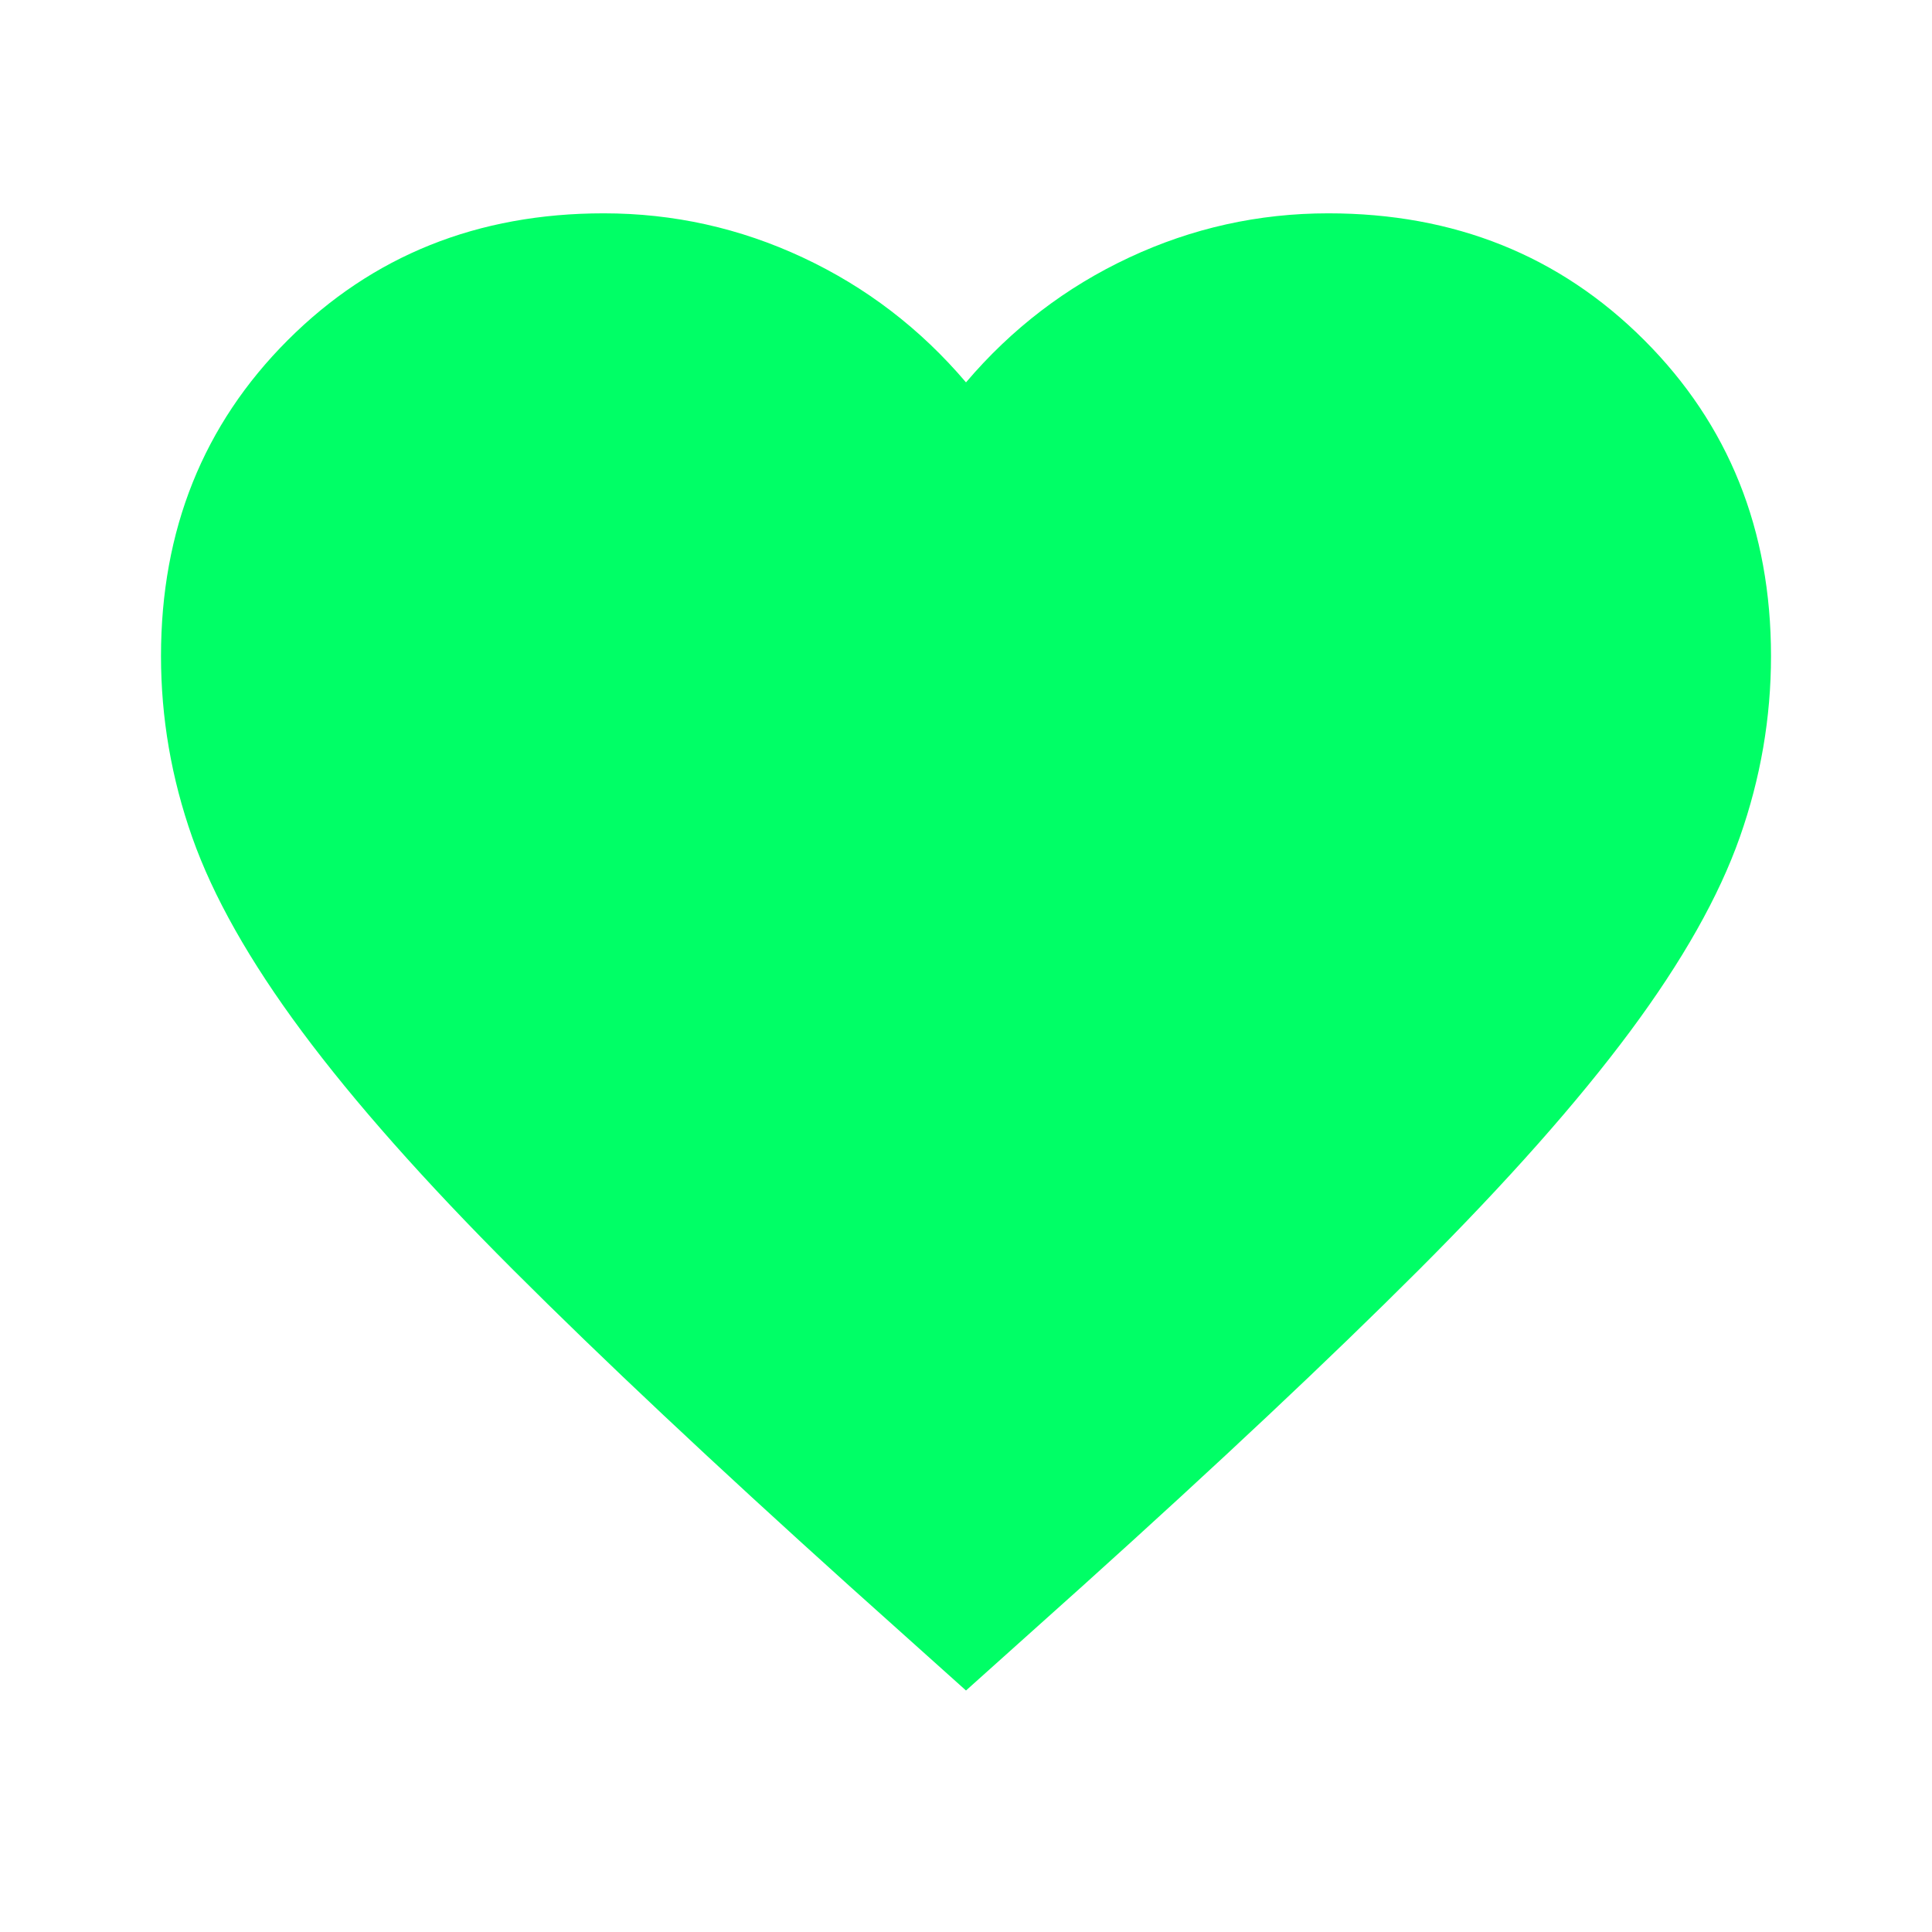
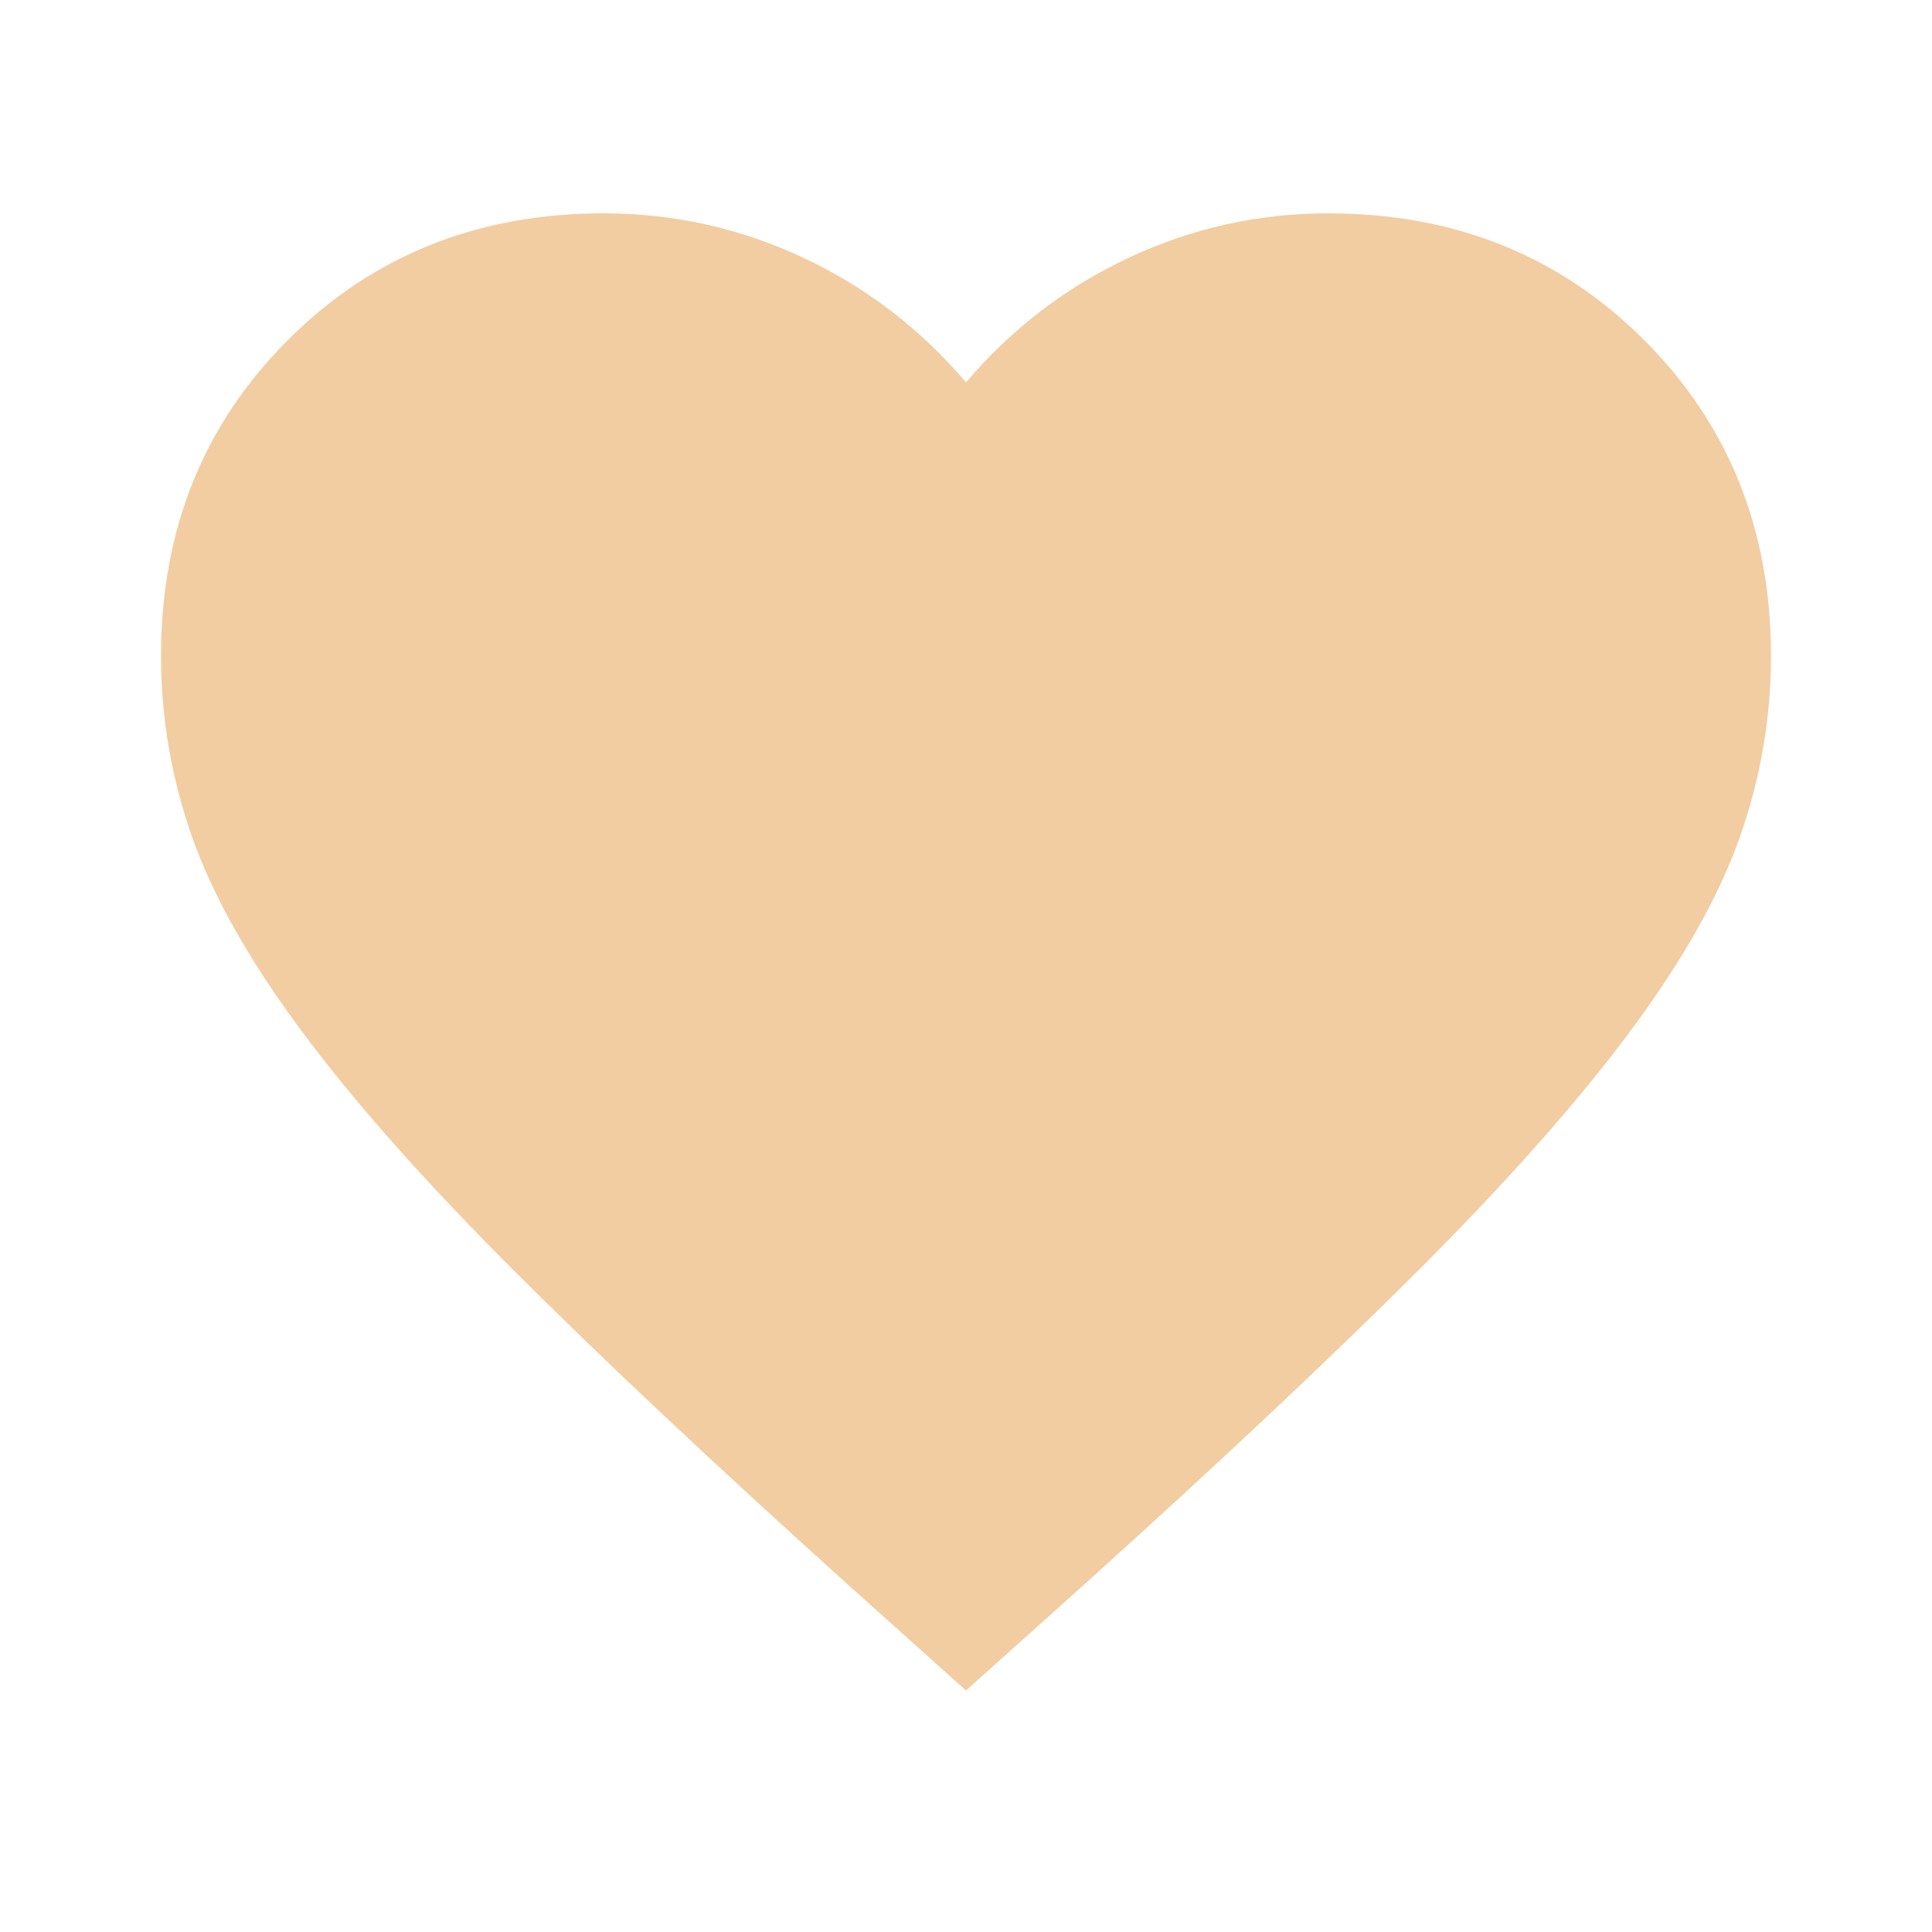
- <svg xmlns="http://www.w3.org/2000/svg" height="24px" viewBox="0 -960 960 960" width="24px" fill="#00ff66">
+ <svg xmlns="http://www.w3.org/2000/svg" height="24px" viewBox="0 -960 960 960" width="24px" fill="#F2CDA2">
  <path d="m480-120-58-52q-101-91-167-157T150-447.5Q111-500 95.5-544T80-634q0-94 63-157t157-63q52 0 99 22t81 62q34-40 81-62t99-22q94 0 157 63t63 157q0 46-15.5 90T810-447.5Q771-395 705-329T538-172l-58 52Z" />
</svg>
